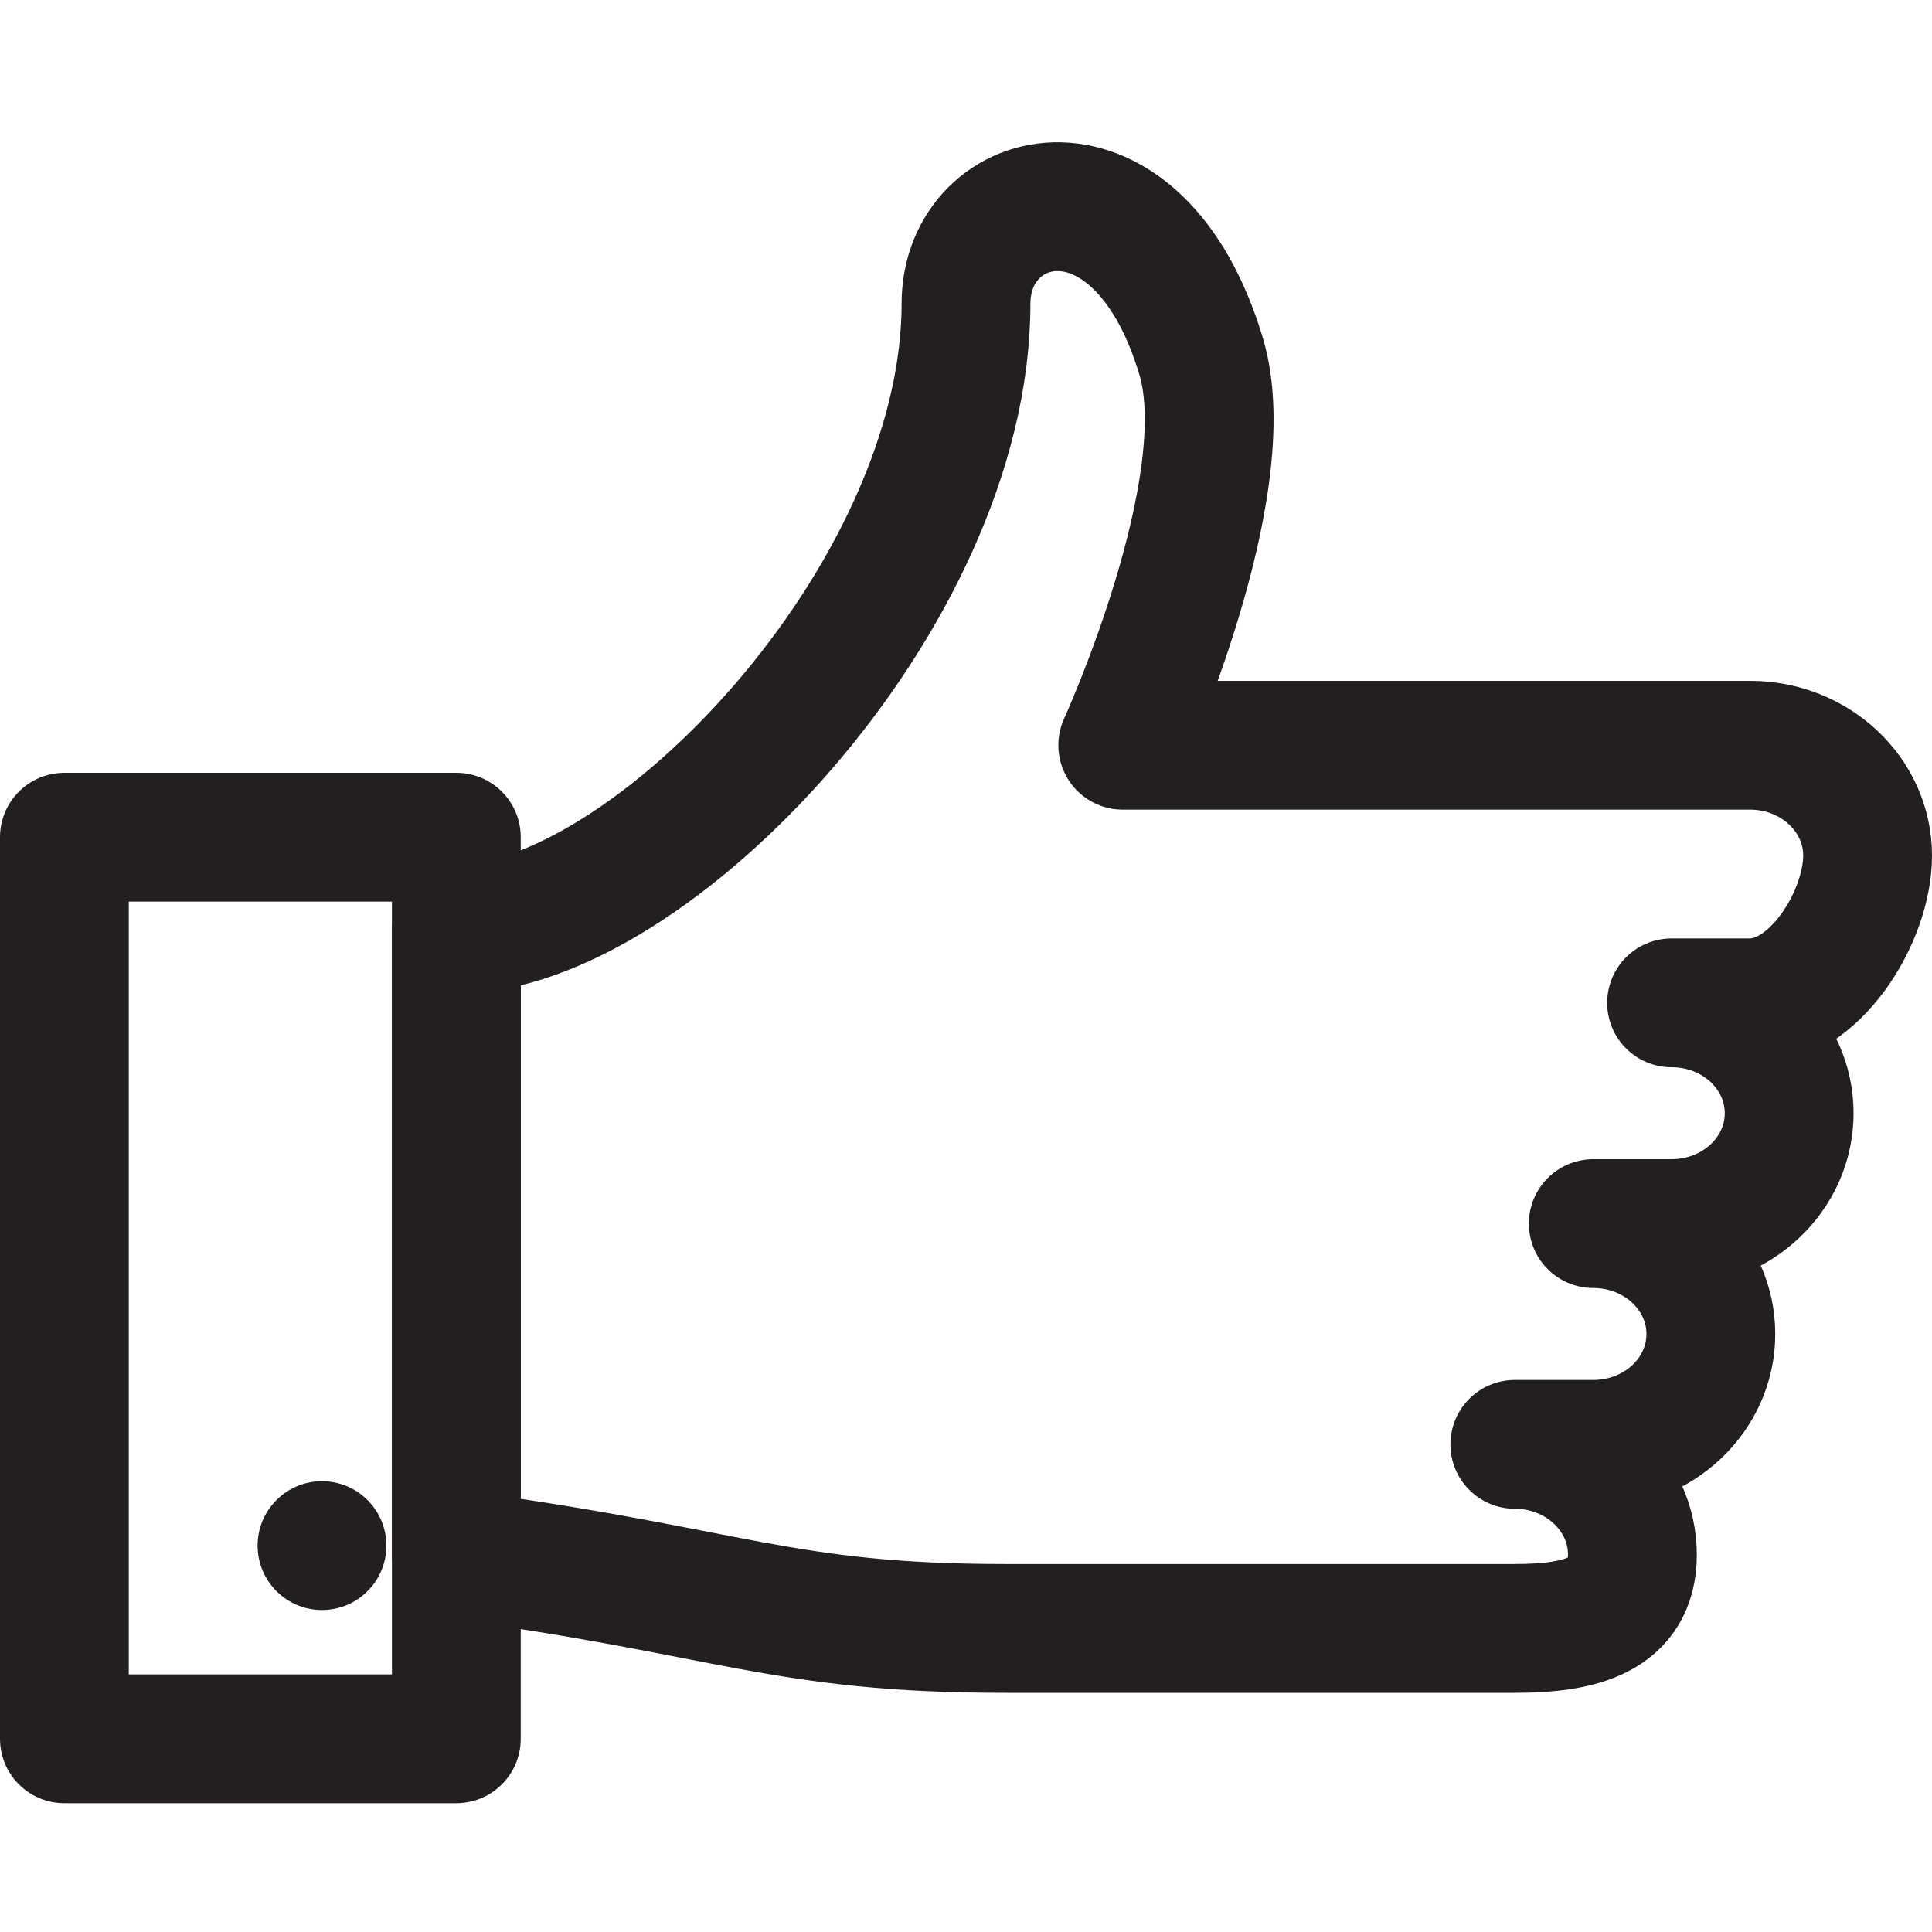
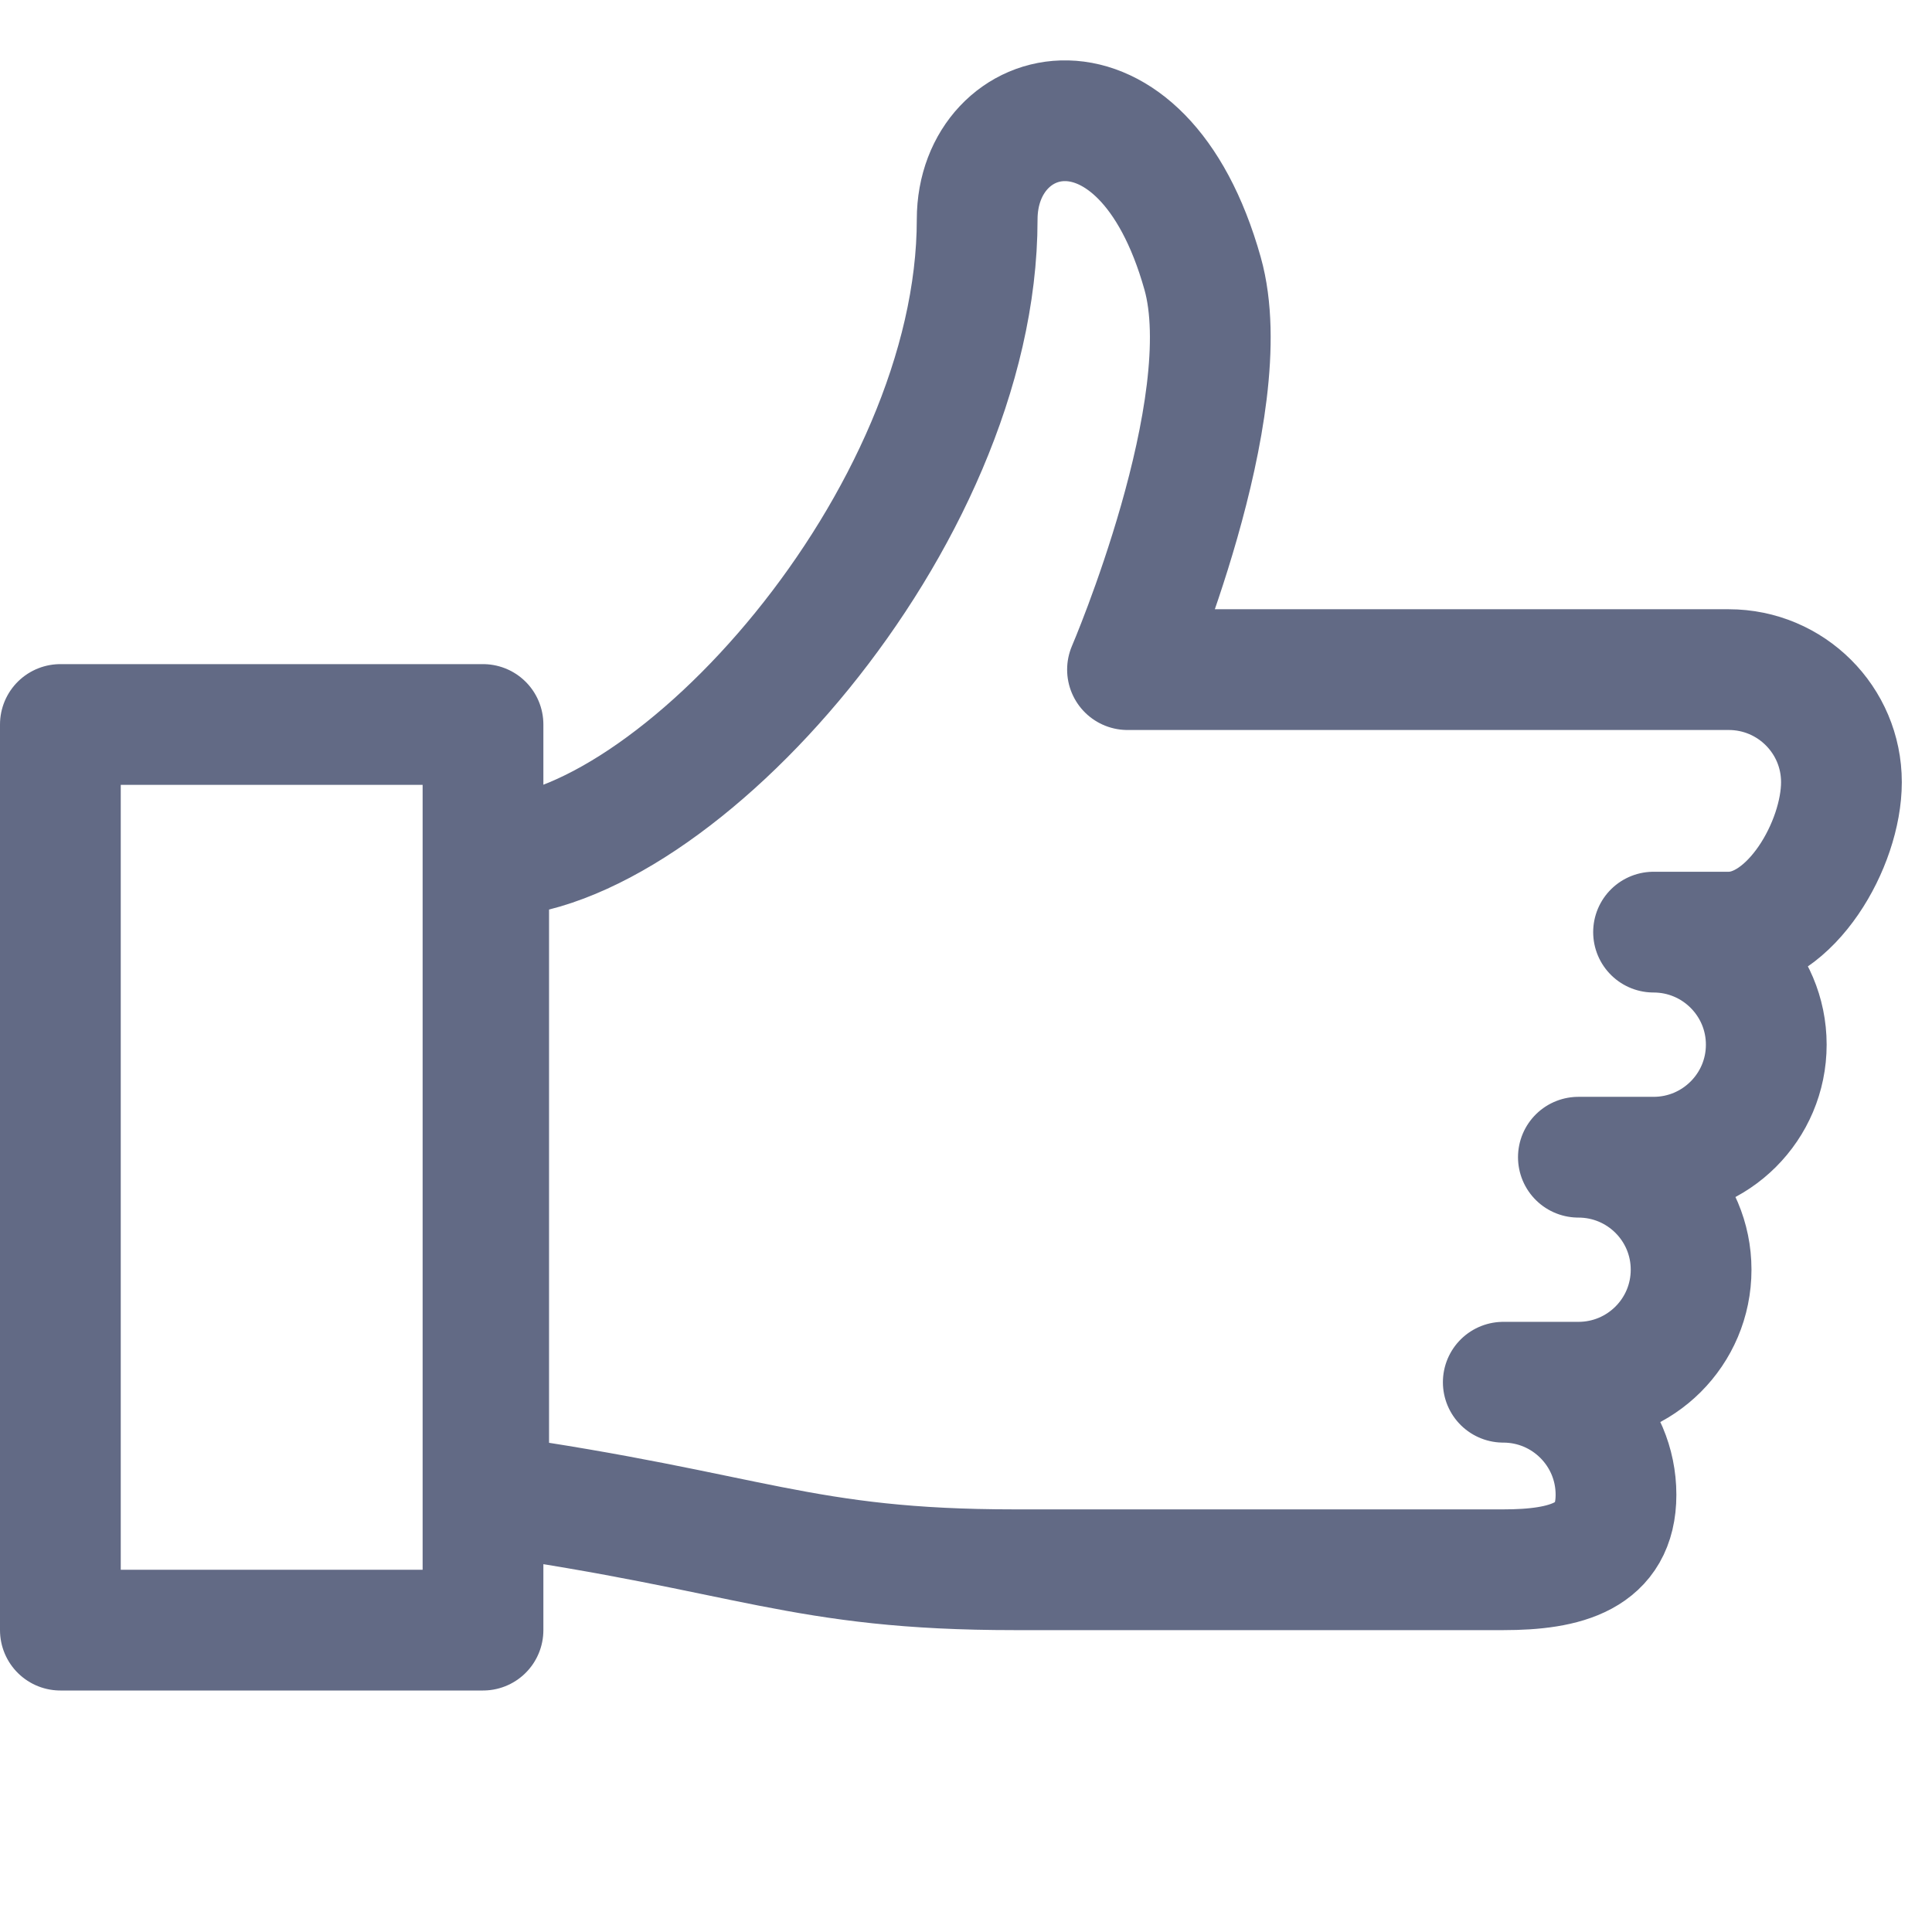
- <svg xmlns="http://www.w3.org/2000/svg" width="15px" height="15px" viewBox="0 0 15 15" version="1.1">
+ <svg xmlns="http://www.w3.org/2000/svg" width="32px" height="32px" viewBox="0 0 32 32" version="1.1">
  <defs />
-   <g id="Page-1" stroke="none" stroke-width="1" fill="none" fill-rule="evenodd">
-     <g id="like" transform="translate(0.5, 1.5)">
-       <path d="M11.87,8 L11.87,8 C12.374,8 12.783,8.384 12.783,8.857 C12.783,9.331 12.374,9.714 11.87,9.714 L11.261,9.714 C11.765,9.714 12.174,10.098 12.174,10.571 C12.174,11.045 11.765,11.143 11.261,11.143 L7.304,11.143 C5.57,11.143 5.174,10.857 3.043,10.571 L3.043,5.714 C4.535,5.714 7,3.143 7,0.857 C7,-0.046 8.332,-0.383 8.826,1.268 C9.13,2.286 8.217,4.286 8.217,4.286 L13.087,4.286 C13.591,4.286 14,4.669 14,5.143 C14,5.616 13.591,6.286 13.087,6.286 L12.478,6.286 C12.983,6.286 13.391,6.669 13.391,7.143 C13.391,7.616 12.983,8 12.478,8 L11.87,8" id="Stroke-704" stroke="#231F1F" stroke-linecap="round" stroke-linejoin="round" />
-       <path d="M3.043,12 L0,12 L0,5 L3.043,5 L3.043,12 Z" id="Stroke-705" stroke="#231F1F" stroke-linecap="round" stroke-linejoin="round" />
-       <path d="M2,10 C1.724,10 1.5,10.224 1.5,10.5 C1.5,10.776 1.724,11 2,11 C2.276,11 2.5,10.776 2.5,10.5 C2.5,10.224 2.276,10 2,10" id="Fill-706" fill="#231F1F" />
+   <g id="Icons" stroke="none" stroke-width="1" fill="none" fill-rule="evenodd">
+     <g id="like" transform="translate(-0.5, 0)" stroke="#626A85" stroke-width="2" stroke-linecap="round" stroke-linejoin="round">
+       <path d="M26.643,19.167 L26.643,19.167 C27.675,19.167 28.51,20.001 28.51,21.03 C28.51,22.06 27.675,22.894 26.643,22.894 L25.399,22.894 C26.43,22.894 27.266,23.728 27.266,24.758 C27.266,25.787 26.43,26 25.399,26 L17.308,26 C13.76,26 12.951,25.379 8.594,24.758 L8.594,14.197 C11.644,14.197 16.685,8.606 16.685,3.636 C16.685,1.672 19.41,0.94 20.419,4.53 C21.042,6.742 19.175,11.091 19.175,11.091 L29.133,11.091 C30.164,11.091 31,11.925 31,12.955 C31,13.984 30.164,15.439 29.133,15.439 L27.888,15.439 C28.919,15.439 29.755,16.274 29.755,17.303 C29.755,18.332 28.919,19.167 27.888,19.167 L26.643,19.167" id="Stroke-704" />
+       <path d="M8.5,27 L1.5,27 L1.5,12 L8.5,12 L8.5,27 Z" id="Stroke-705" />
    </g>
-     <g id="Group" transform="translate(-120, 0)" />
  </g>
</svg>
